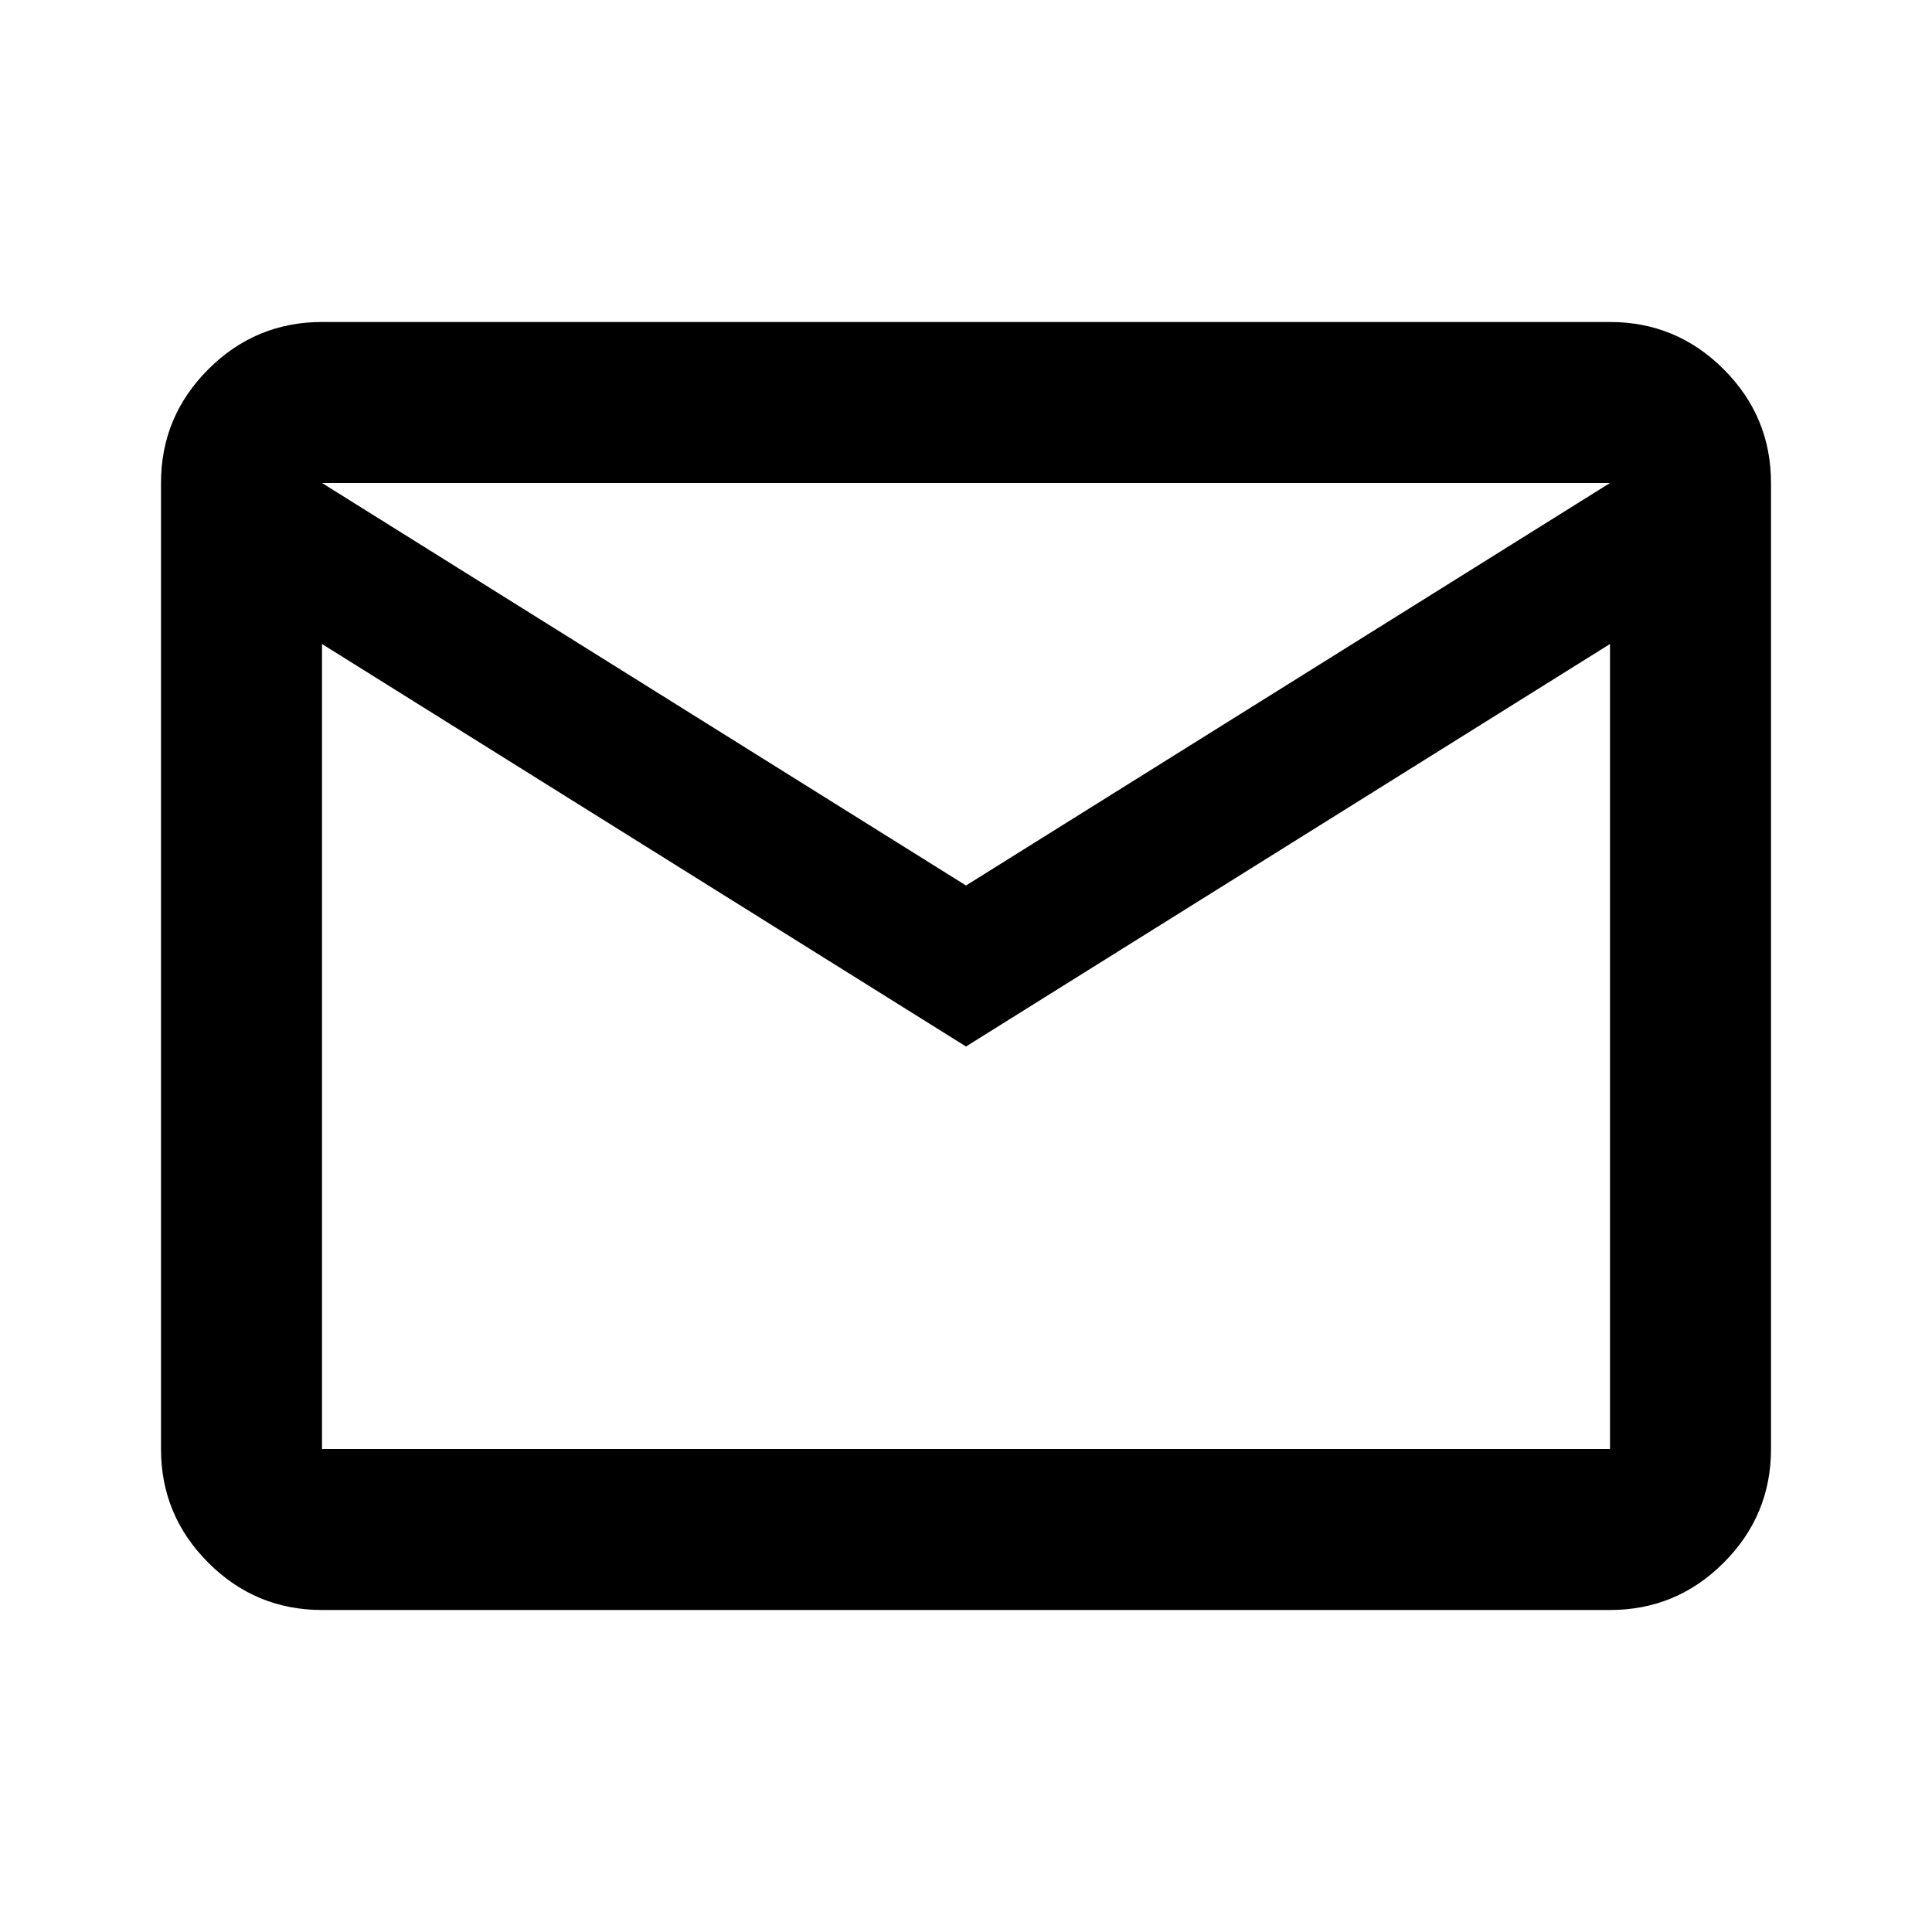
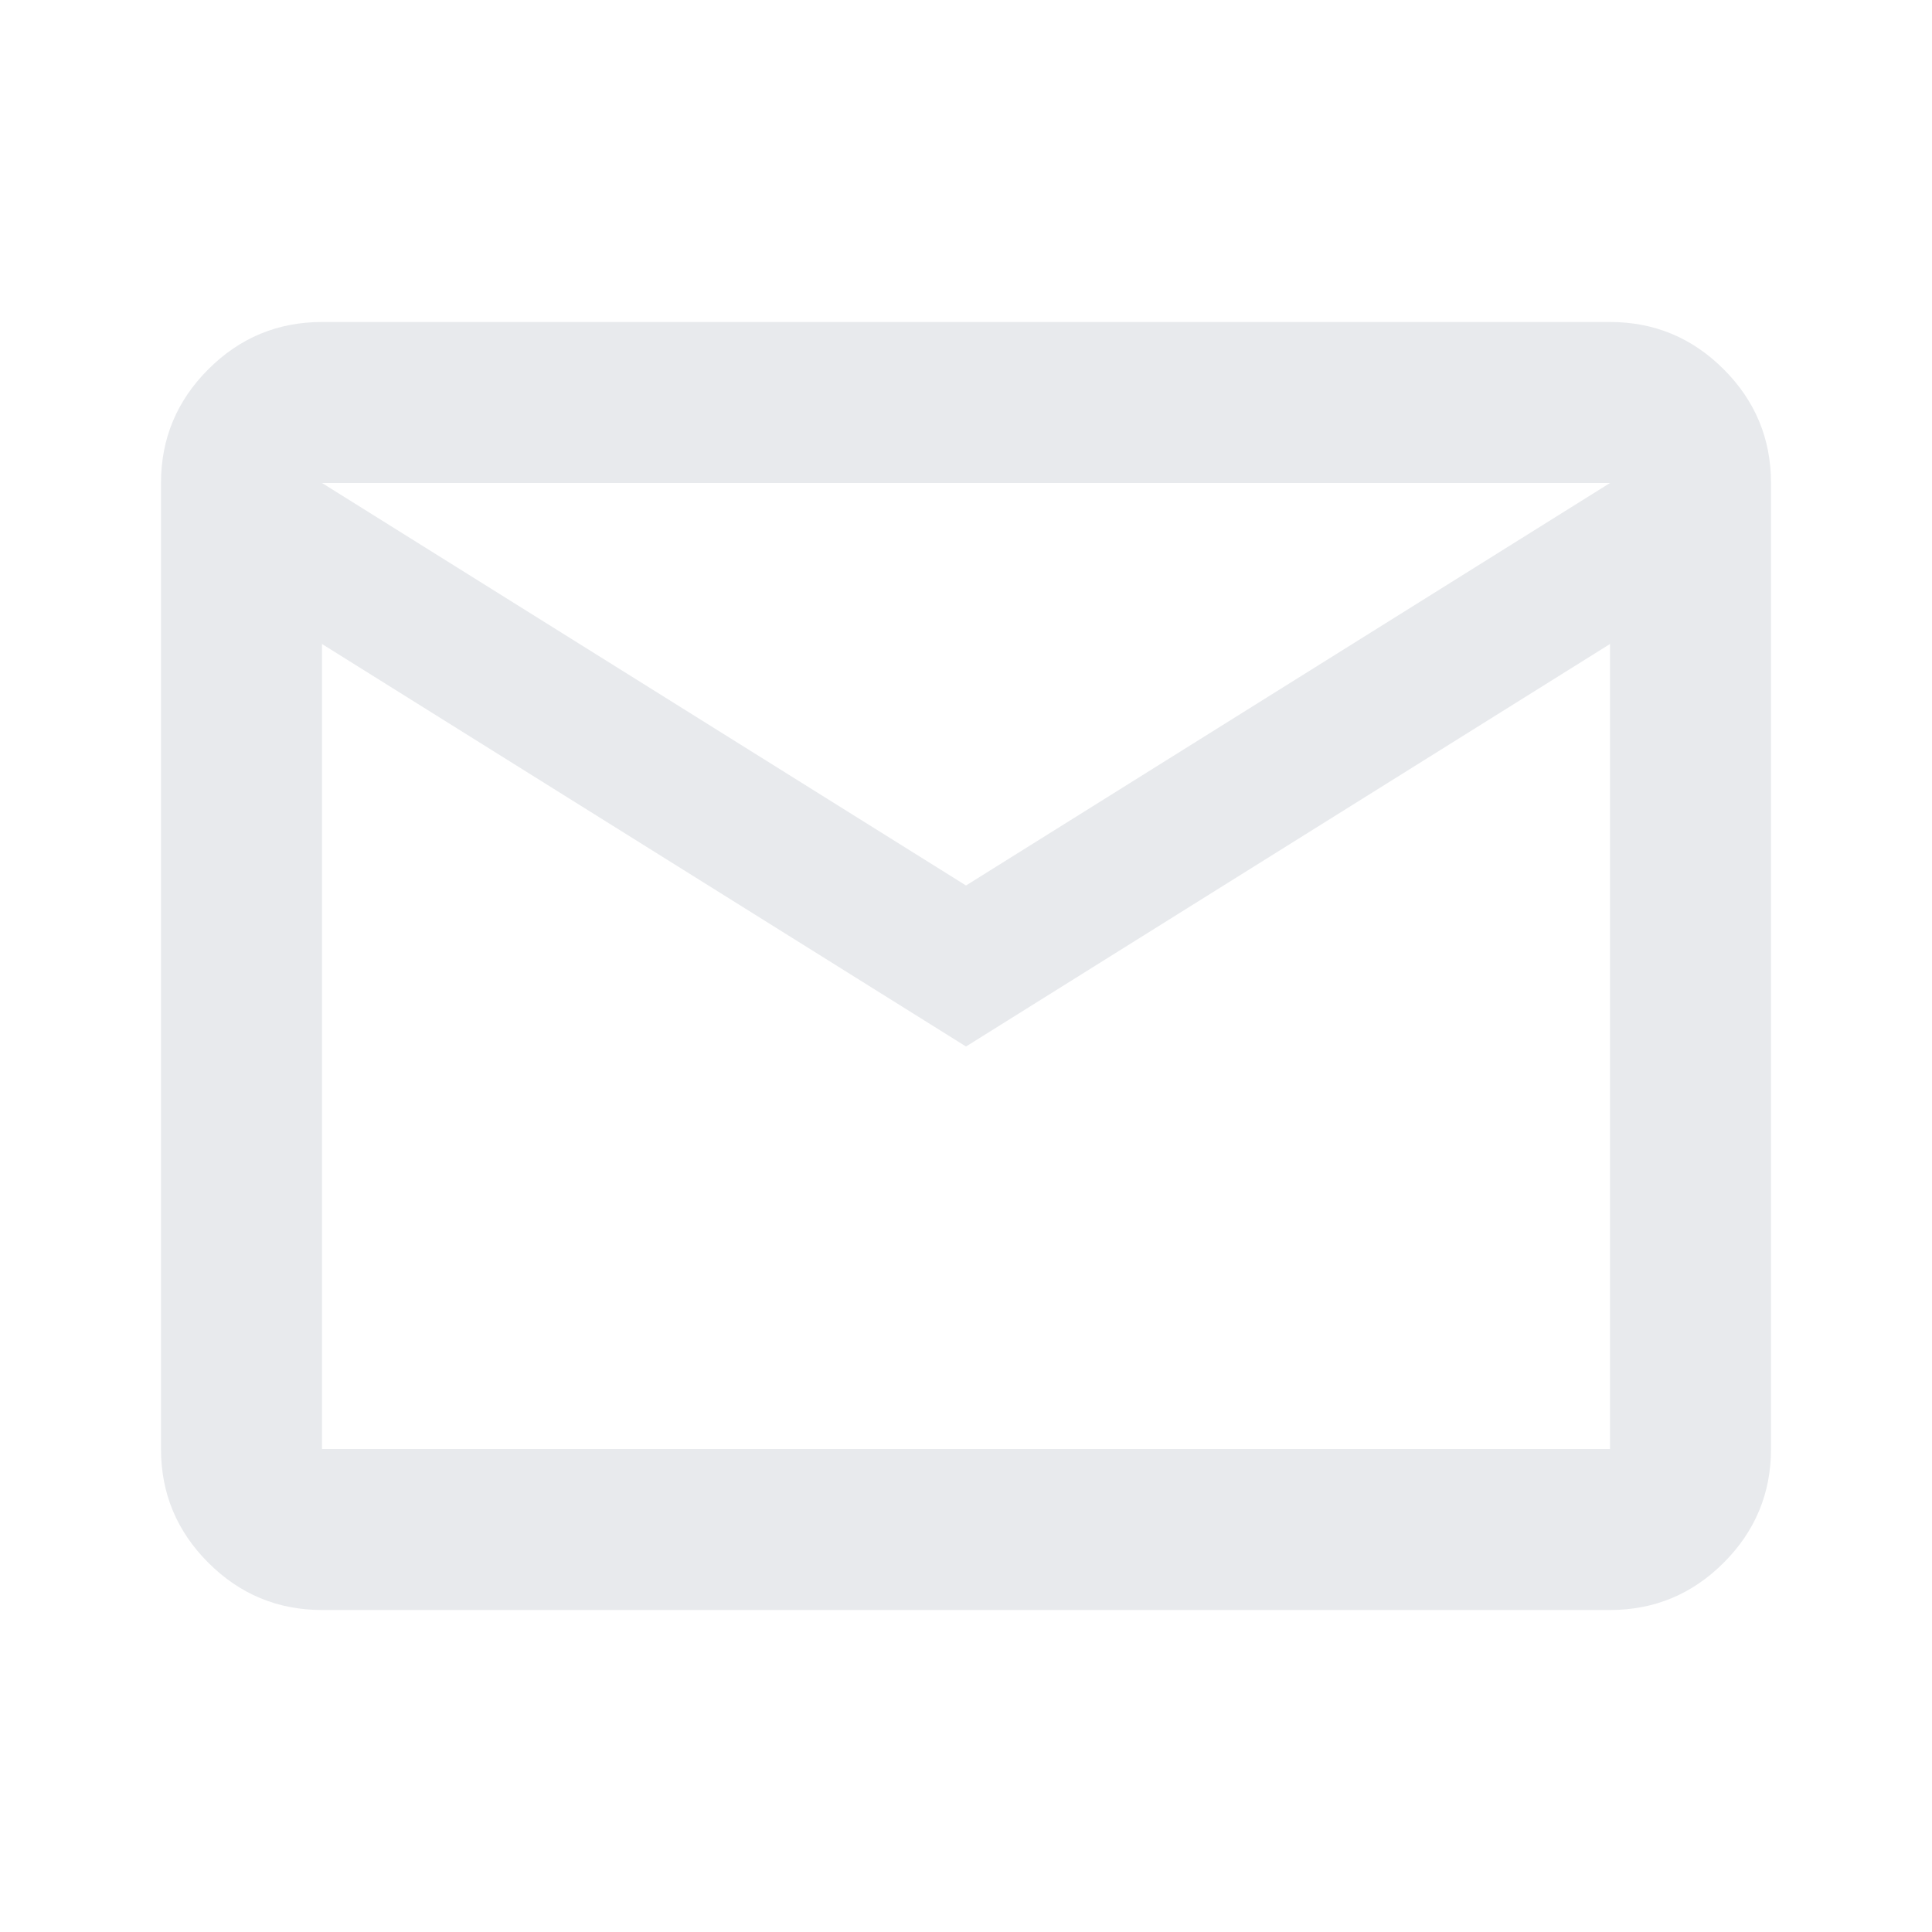
- <svg xmlns="http://www.w3.org/2000/svg" height="24" viewBox="0 -960 960 960" width="24">
+ <svg xmlns="http://www.w3.org/2000/svg" height="24px" viewBox="0 -960 960 960" width="24px" fill="#e8eaed">
  <path d="M160-160q-33 0-56.5-23.5T80-240v-480q0-33 23.5-56.5T160-800h640q33 0 56.5 23.5T880-720v480q0 33-23.5 56.5T800-160H160Zm320-280L160-640v400h640v-400L480-440Zm0-80 320-200H160l320 200ZM160-640v-80 480-400Z" />
</svg>
